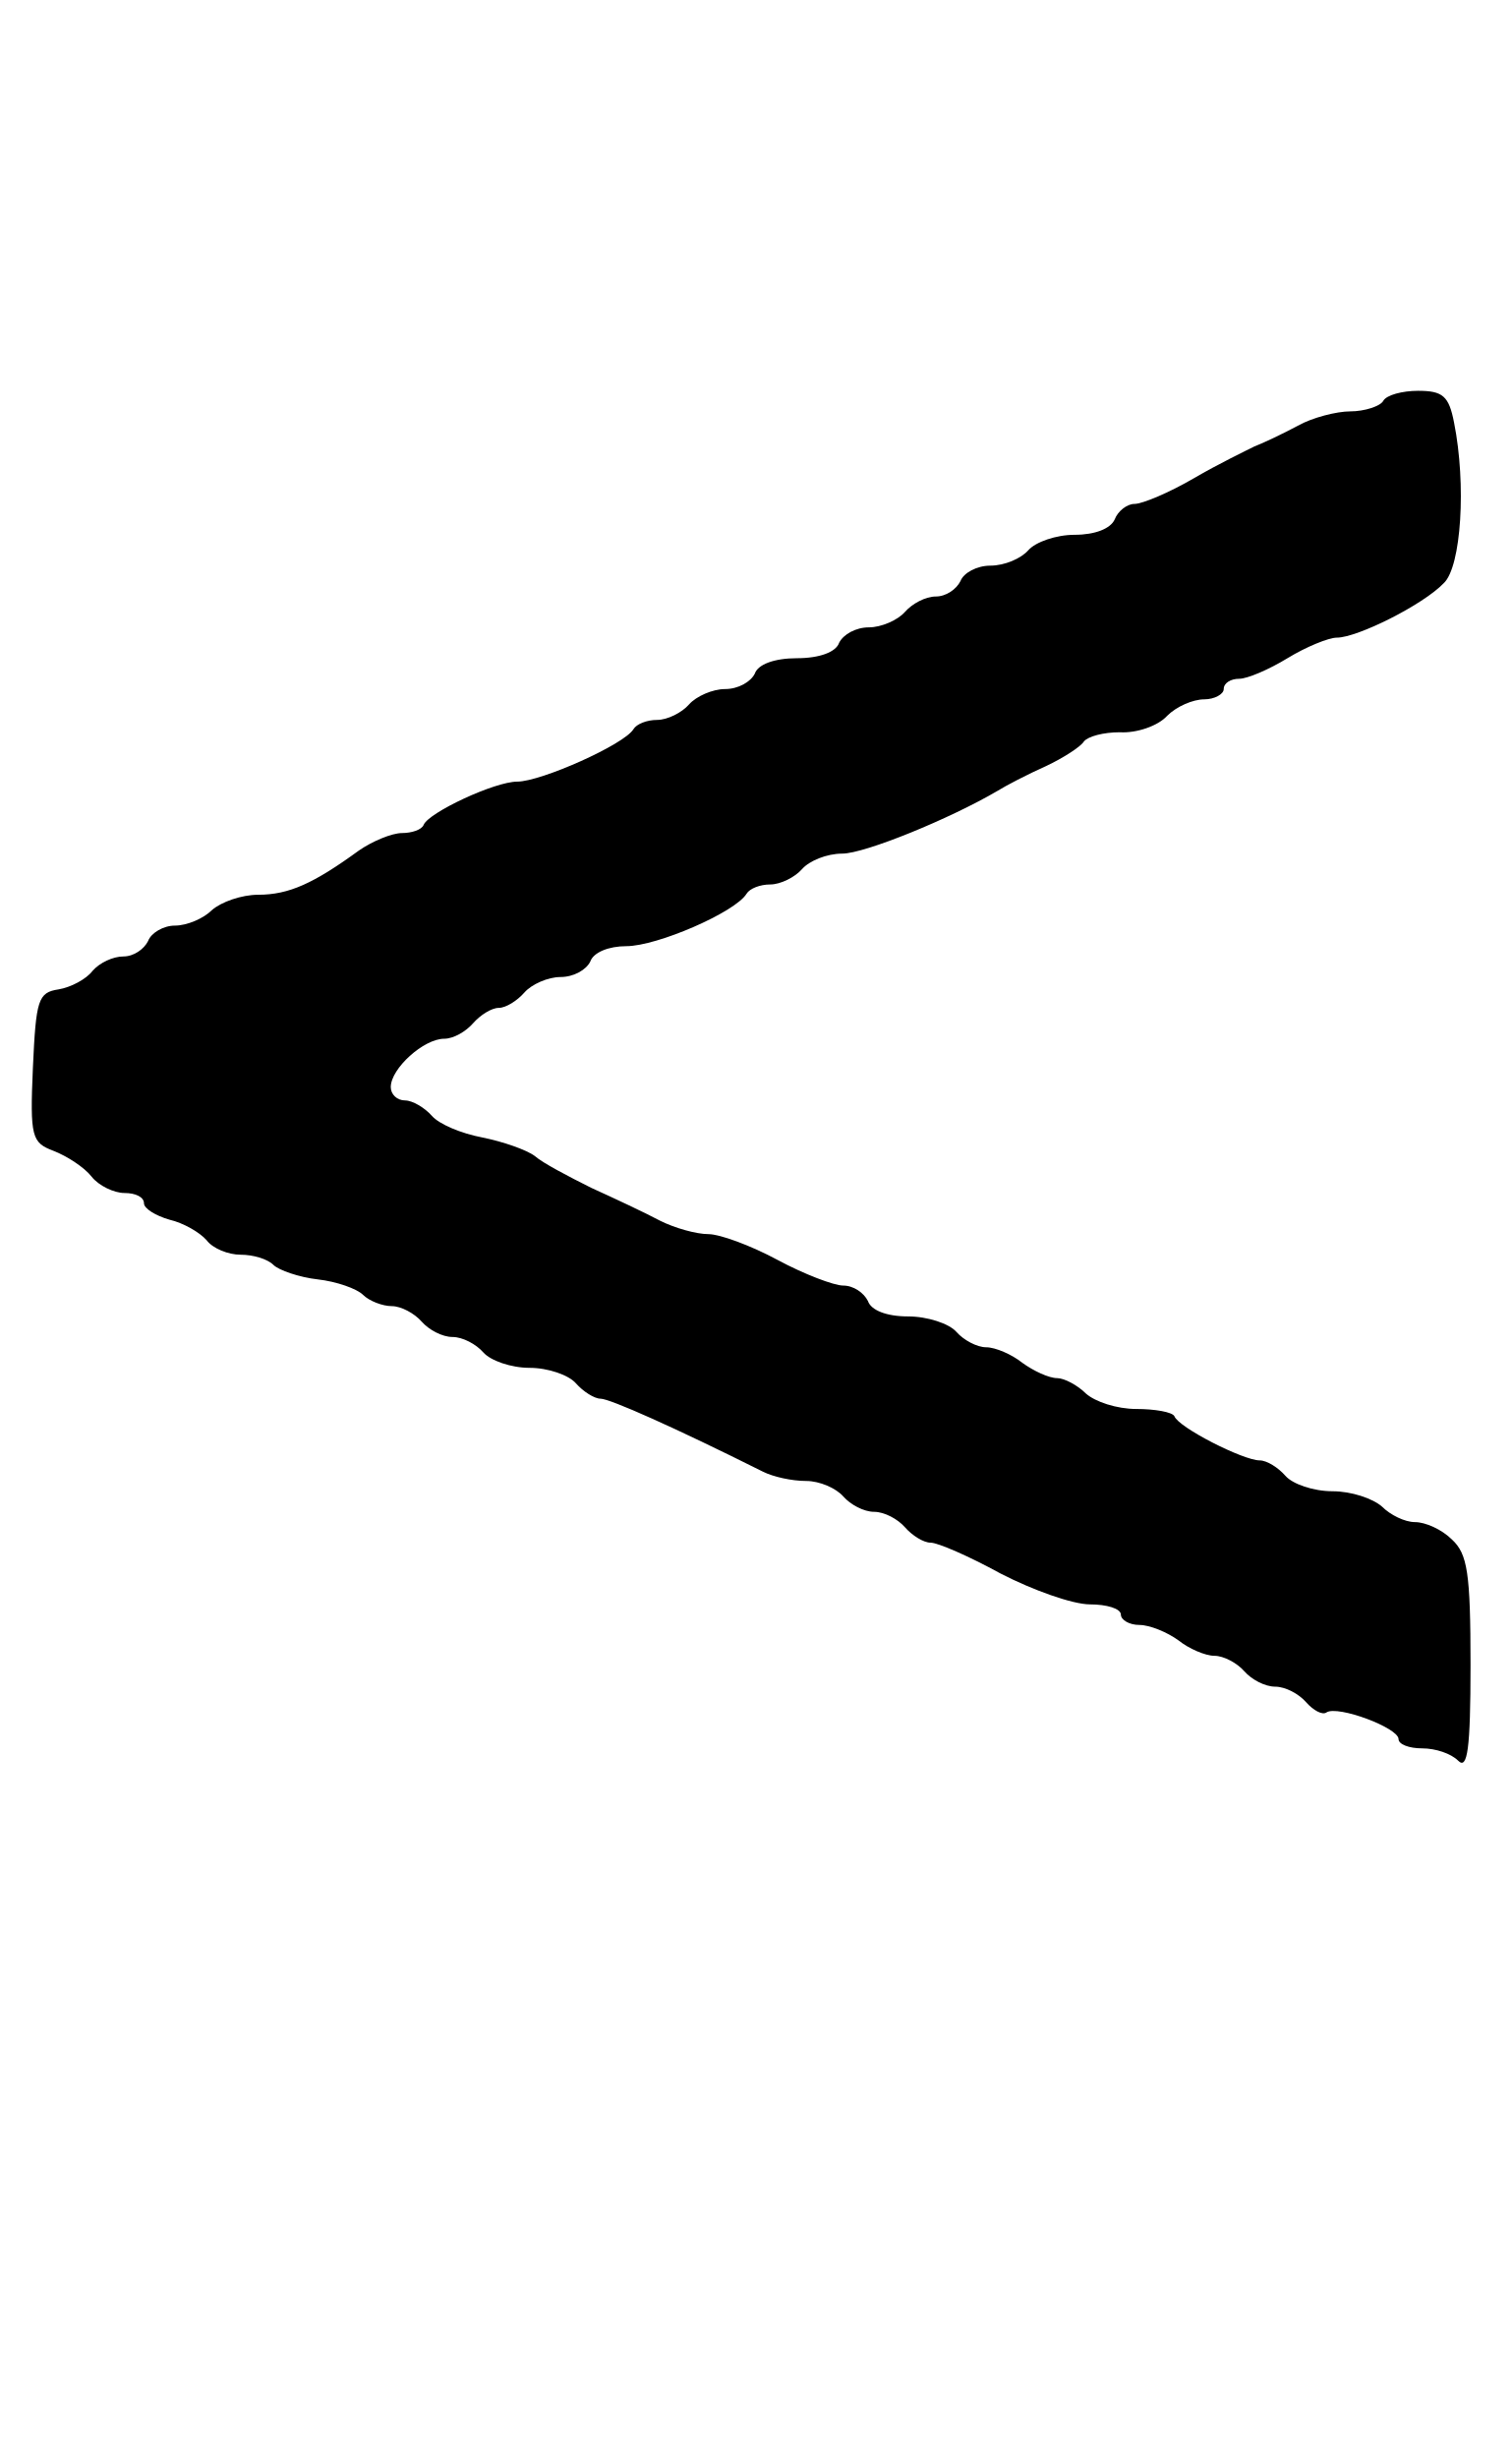
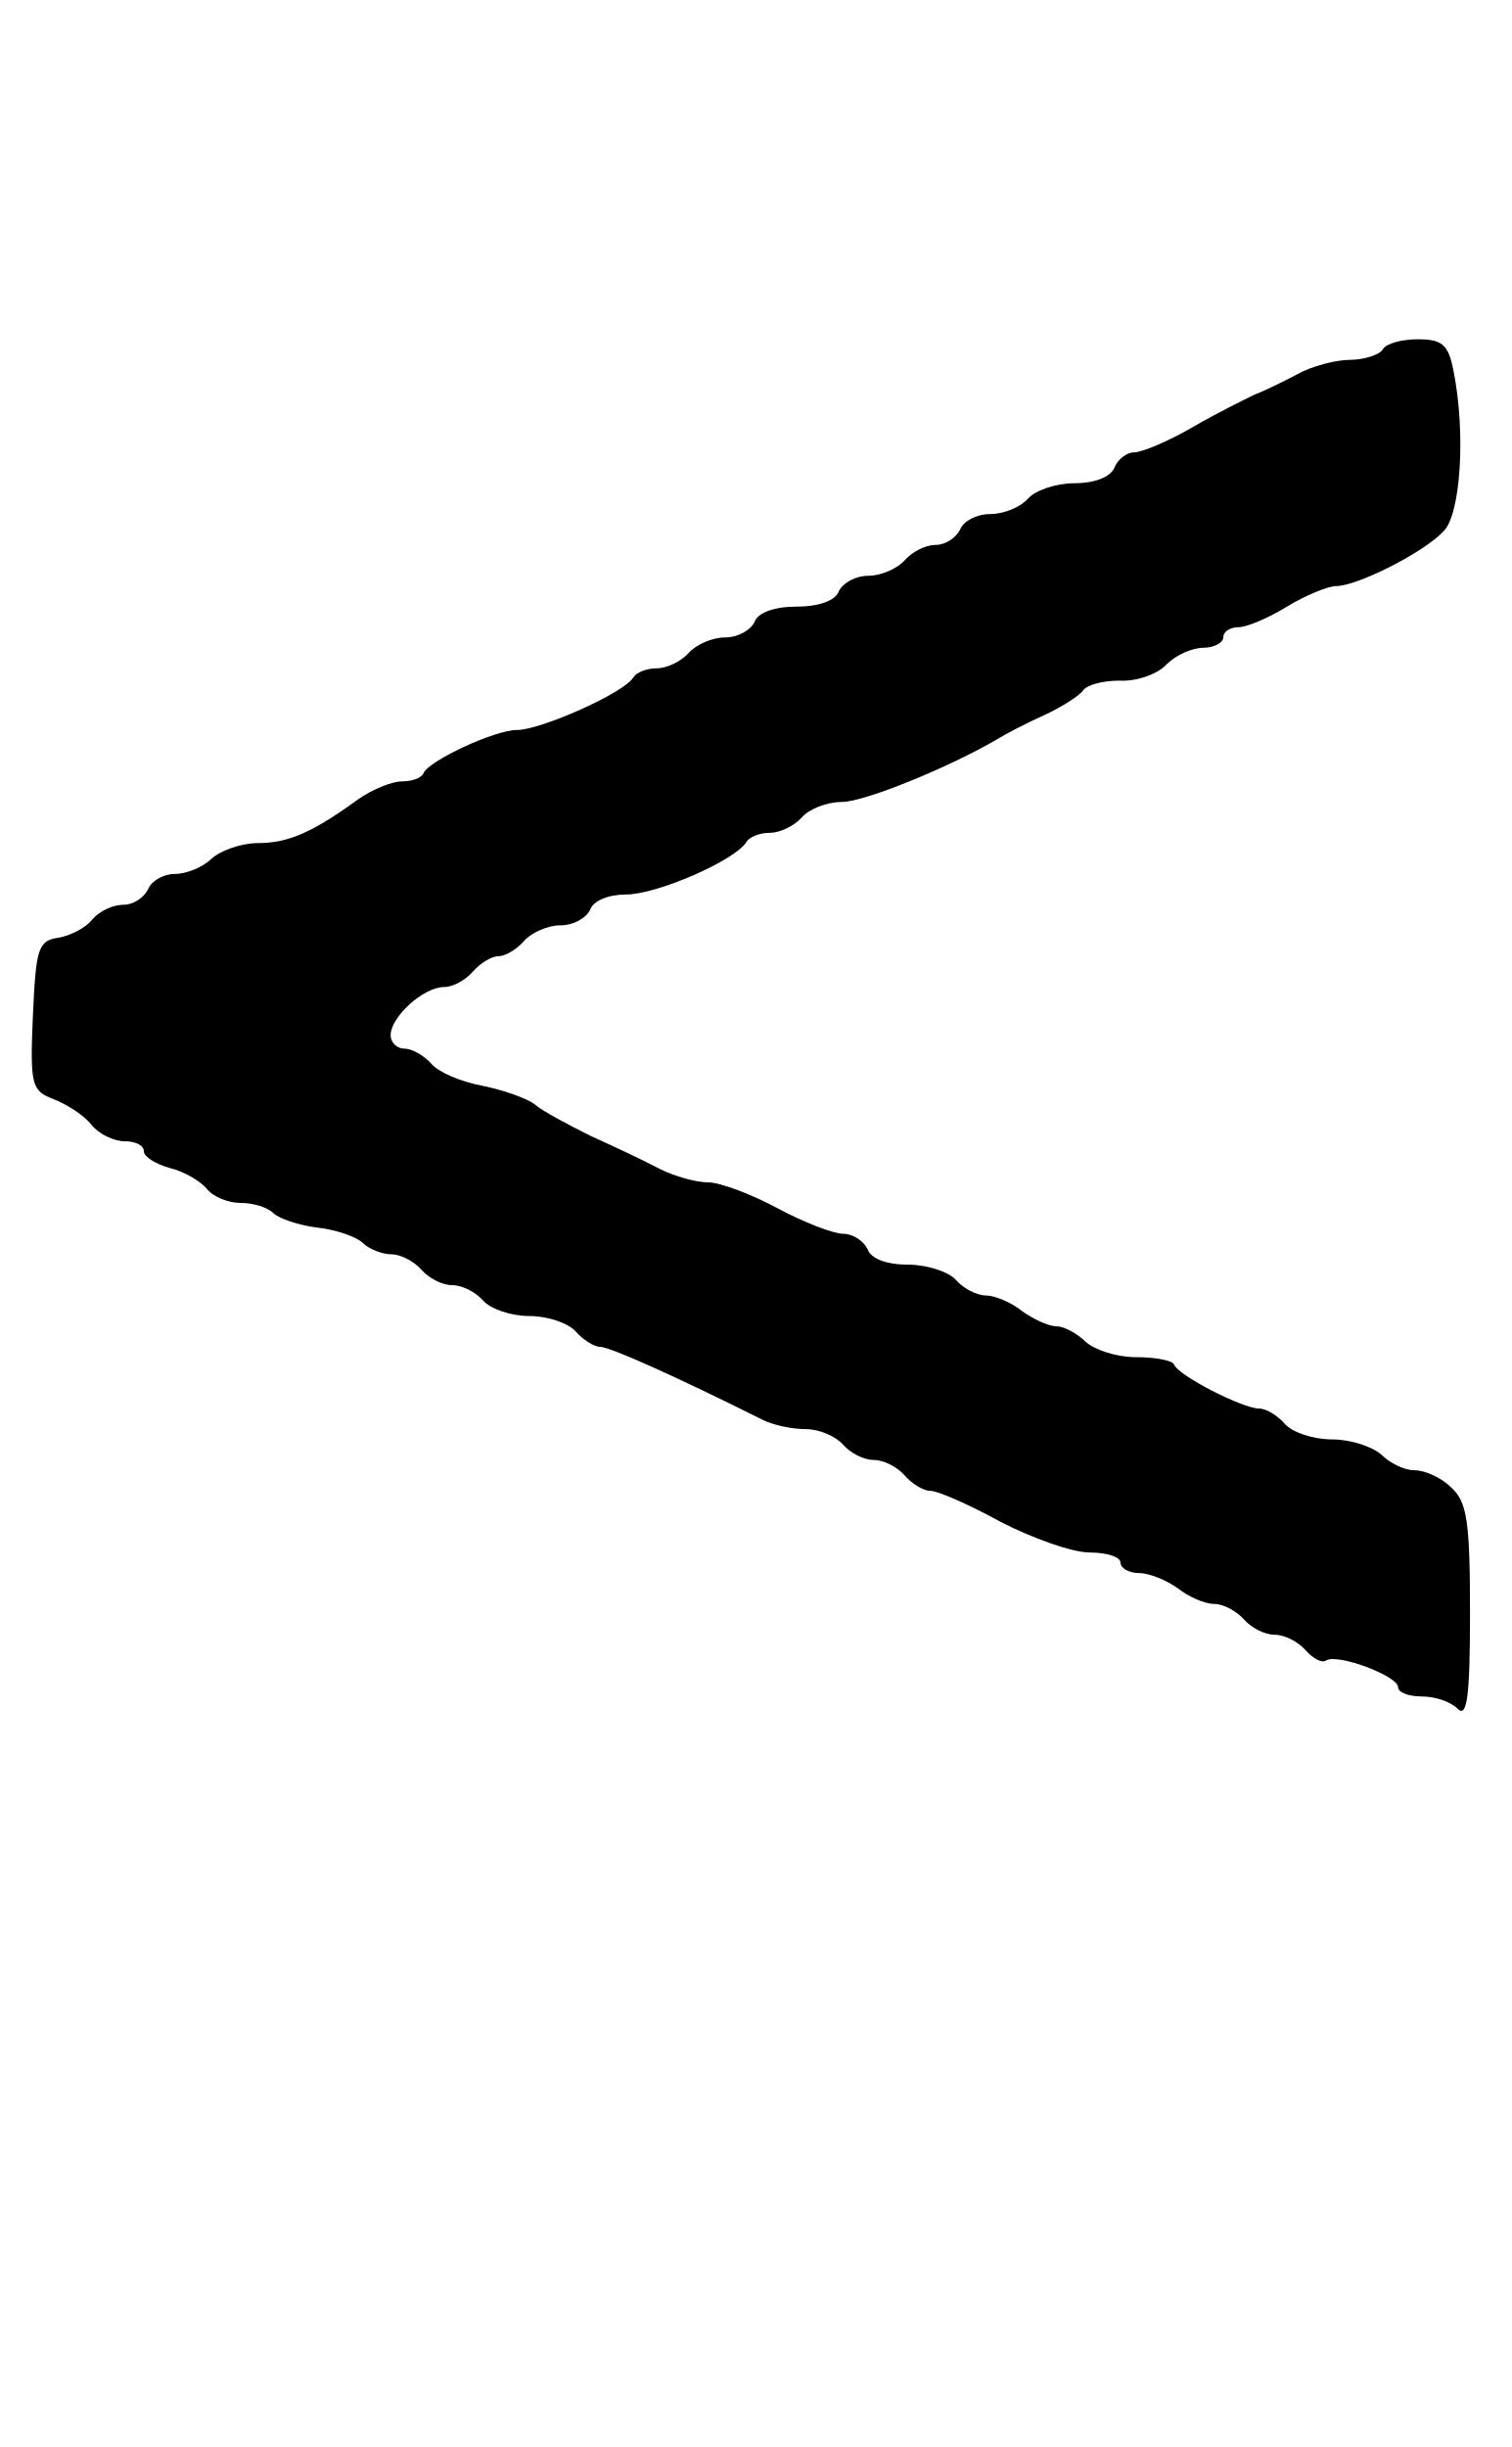
- <svg xmlns="http://www.w3.org/2000/svg" version="1.0" width="147pt" height="239pt" viewBox="0 0 147 239" preserveAspectRatio="xMidYMid meet">
-   <g transform="translate(0,239) scale(0.1,-0.1)" fill="#000000" stroke="none">
-     <path d="M1345 2000 c-3 -5 -18 -10 -32 -10 -13 0 -37 -6 -51 -14 -15 -8 -34 -17 -42 -20 -8 -4 -35 -17 -59 -31 -24 -14 -50 -25 -58 -25 -7 0 -16 -7 -19 -15 -4 -9 -19 -15 -39 -15 -18 0 -38 -7 -45 -15 -7 -8 -23 -15 -37 -15 -13 0 -26 -7 -29 -15 -4 -8 -14 -15 -24 -15 -10 0 -23 -7 -30 -15 -7 -8 -23 -15 -35 -15 -13 0 -25 -7 -29 -15 -3 -9 -19 -15 -41 -15 -22 0 -38 -6 -41 -15 -4 -8 -16 -15 -29 -15 -12 0 -28 -7 -35 -15 -7 -8 -21 -15 -31 -15 -10 0 -20 -4 -23 -9 -9 -15 -90 -51 -113 -51 -22 0 -86 -30 -91 -42 -2 -5 -12 -8 -21 -8 -10 0 -29 -8 -42 -17 -44 -32 -68 -43 -98 -43 -16 0 -36 -7 -45 -15 -8 -8 -24 -15 -36 -15 -11 0 -23 -7 -26 -15 -4 -8 -14 -15 -24 -15 -10 0 -23 -6 -30 -14 -6 -8 -21 -16 -33 -18 -20 -3 -22 -10 -25 -76 -3 -68 -1 -73 20 -81 13 -5 30 -16 37 -25 7 -9 22 -16 32 -16 11 0 19 -4 19 -10 0 -5 11 -12 25 -16 13 -3 29 -12 36 -20 6 -8 21 -14 33 -14 12 0 26 -4 32 -10 5 -5 25 -12 43 -14 18 -2 38 -9 44 -15 6 -6 19 -11 28 -11 9 0 22 -7 29 -15 7 -8 20 -15 30 -15 10 0 23 -7 30 -15 7 -8 27 -15 45 -15 18 0 38 -7 45 -15 7 -8 18 -15 24 -15 9 0 72 -28 158 -71 10 -5 28 -9 42 -9 13 0 29 -7 36 -15 7 -8 20 -15 30 -15 10 0 23 -7 30 -15 7 -8 18 -15 25 -15 7 0 37 -13 68 -30 31 -16 70 -30 87 -30 16 0 30 -4 30 -10 0 -5 8 -10 18 -10 10 0 27 -7 38 -15 10 -8 26 -15 35 -15 9 0 22 -7 29 -15 7 -8 20 -15 30 -15 10 0 23 -7 30 -15 7 -8 16 -13 20 -10 11 7 70 -15 70 -26 0 -5 10 -9 23 -9 13 0 28 -5 35 -12 9 -9 12 11 12 93 0 90 -3 108 -18 122 -10 10 -26 17 -36 17 -10 0 -24 7 -32 15 -9 8 -30 15 -48 15 -19 0 -39 7 -46 15 -7 8 -18 15 -25 15 -16 0 -79 32 -83 43 -2 4 -19 7 -37 7 -19 0 -40 7 -49 15 -8 8 -21 15 -28 15 -8 0 -23 7 -34 15 -10 8 -26 15 -35 15 -9 0 -22 7 -29 15 -7 8 -28 15 -47 15 -21 0 -36 6 -39 15 -4 8 -14 15 -24 15 -9 0 -38 11 -64 25 -26 14 -56 25 -67 25 -12 0 -33 6 -47 13 -15 8 -45 22 -67 32 -22 11 -47 24 -55 31 -8 6 -31 14 -51 18 -21 4 -42 13 -49 21 -7 8 -19 15 -26 15 -8 0 -14 6 -14 13 0 18 32 47 52 47 9 0 21 7 28 15 7 8 18 15 25 15 7 0 18 7 25 15 7 8 23 15 35 15 13 0 25 7 29 15 3 9 18 15 35 15 30 0 106 33 117 51 3 5 13 9 23 9 10 0 24 7 31 15 7 8 24 15 39 15 22 0 105 34 151 61 8 5 29 16 47 24 17 8 34 19 37 24 4 5 19 9 35 9 16 -1 37 6 46 16 9 9 25 16 36 16 10 0 19 5 19 10 0 6 7 10 15 10 8 0 29 9 47 20 18 11 40 20 48 20 20 0 84 32 104 53 17 16 22 96 10 156 -5 26 -11 31 -35 31 -15 0 -31 -4 -34 -10z" />
+ <svg xmlns="http://www.w3.org/2000/svg" version="1.0" width="147pt" height="238pt" viewBox="0 0 147 238" preserveAspectRatio="xMidYMid meet">
+   <g transform="translate(0,238) scale(0.1,-0.1)" fill="#000000" stroke="none">
+     <path d="M1345 2040 c-3 -5 -18 -10 -32 -10 -13 0 -37 -6 -51 -14 -15 -8 -34 -17 -42 -20 -8 -4 -35 -17 -59 -31 -24 -14 -50 -25 -58 -25 -7 0 -16 -7 -19 -15 -4 -9 -19 -15 -39 -15 -18 0 -38 -7 -45 -15 -7 -8 -23 -15 -37 -15 -13 0 -26 -7 -29 -15 -4 -8 -14 -15 -24 -15 -10 0 -23 -7 -30 -15 -7 -8 -23 -15 -35 -15 -13 0 -25 -7 -29 -15 -3 -9 -19 -15 -41 -15 -22 0 -38 -6 -41 -15 -4 -8 -16 -15 -29 -15 -12 0 -28 -7 -35 -15 -7 -8 -21 -15 -31 -15 -10 0 -20 -4 -23 -9 -9 -15 -90 -51 -113 -51 -22 0 -86 -30 -91 -42 -2 -5 -12 -8 -21 -8 -10 0 -29 -8 -42 -17 -44 -32 -68 -43 -98 -43 -16 0 -36 -7 -45 -15 -8 -8 -24 -15 -36 -15 -11 0 -23 -7 -26 -15 -4 -8 -14 -15 -24 -15 -10 0 -23 -6 -30 -14 -6 -8 -21 -16 -33 -18 -20 -3 -22 -10 -25 -76 -3 -68 -1 -73 20 -81 13 -5 30 -16 37 -25 7 -9 22 -16 32 -16 11 0 19 -4 19 -10 0 -5 11 -12 25 -16 13 -3 29 -12 36 -20 6 -8 21 -14 33 -14 12 0 26 -4 32 -10 5 -5 25 -12 43 -14 18 -2 38 -9 44 -15 6 -6 19 -11 28 -11 9 0 22 -7 29 -15 7 -8 20 -15 30 -15 10 0 23 -7 30 -15 7 -8 27 -15 45 -15 18 0 38 -7 45 -15 7 -8 18 -15 24 -15 9 0 72 -28 158 -71 10 -5 28 -9 42 -9 13 0 29 -7 36 -15 7 -8 20 -15 30 -15 10 0 23 -7 30 -15 7 -8 18 -15 25 -15 7 0 37 -13 68 -30 31 -16 70 -30 87 -30 16 0 30 -4 30 -10 0 -5 8 -10 18 -10 10 0 27 -7 38 -15 10 -8 26 -15 35 -15 9 0 22 -7 29 -15 7 -8 20 -15 30 -15 10 0 23 -7 30 -15 7 -8 16 -13 20 -10 11 7 70 -15 70 -26 0 -5 10 -9 23 -9 13 0 28 -5 35 -12 9 -9 12 11 12 93 0 90 -3 108 -18 122 -10 10 -26 17 -36 17 -10 0 -24 7 -32 15 -9 8 -30 15 -48 15 -19 0 -39 7 -46 15 -7 8 -18 15 -25 15 -16 0 -79 32 -83 43 -2 4 -19 7 -37 7 -19 0 -40 7 -49 15 -8 8 -21 15 -28 15 -8 0 -23 7 -34 15 -10 8 -26 15 -35 15 -9 0 -22 7 -29 15 -7 8 -28 15 -47 15 -21 0 -36 6 -39 15 -4 8 -14 15 -24 15 -9 0 -38 11 -64 25 -26 14 -56 25 -67 25 -12 0 -33 6 -47 13 -15 8 -45 22 -67 32 -22 11 -47 24 -55 31 -8 6 -31 14 -51 18 -21 4 -42 13 -49 21 -7 8 -19 15 -26 15 -8 0 -14 6 -14 13 0 18 32 47 52 47 9 0 21 7 28 15 7 8 18 15 25 15 7 0 18 7 25 15 7 8 23 15 35 15 13 0 25 7 29 15 3 9 18 15 35 15 30 0 106 33 117 51 3 5 13 9 23 9 10 0 24 7 31 15 7 8 24 15 39 15 22 0 105 34 151 61 8 5 29 16 47 24 17 8 34 19 37 24 4 5 19 9 35 9 16 -1 37 6 46 16 9 9 25 16 36 16 10 0 19 5 19 10 0 6 7 10 15 10 8 0 29 9 47 20 18 11 40 20 48 20 20 0 84 32 104 53 17 16 22 96 10 156 -5 26 -11 31 -35 31 -15 0 -31 -4 -34 -10z" />
  </g>
</svg>
